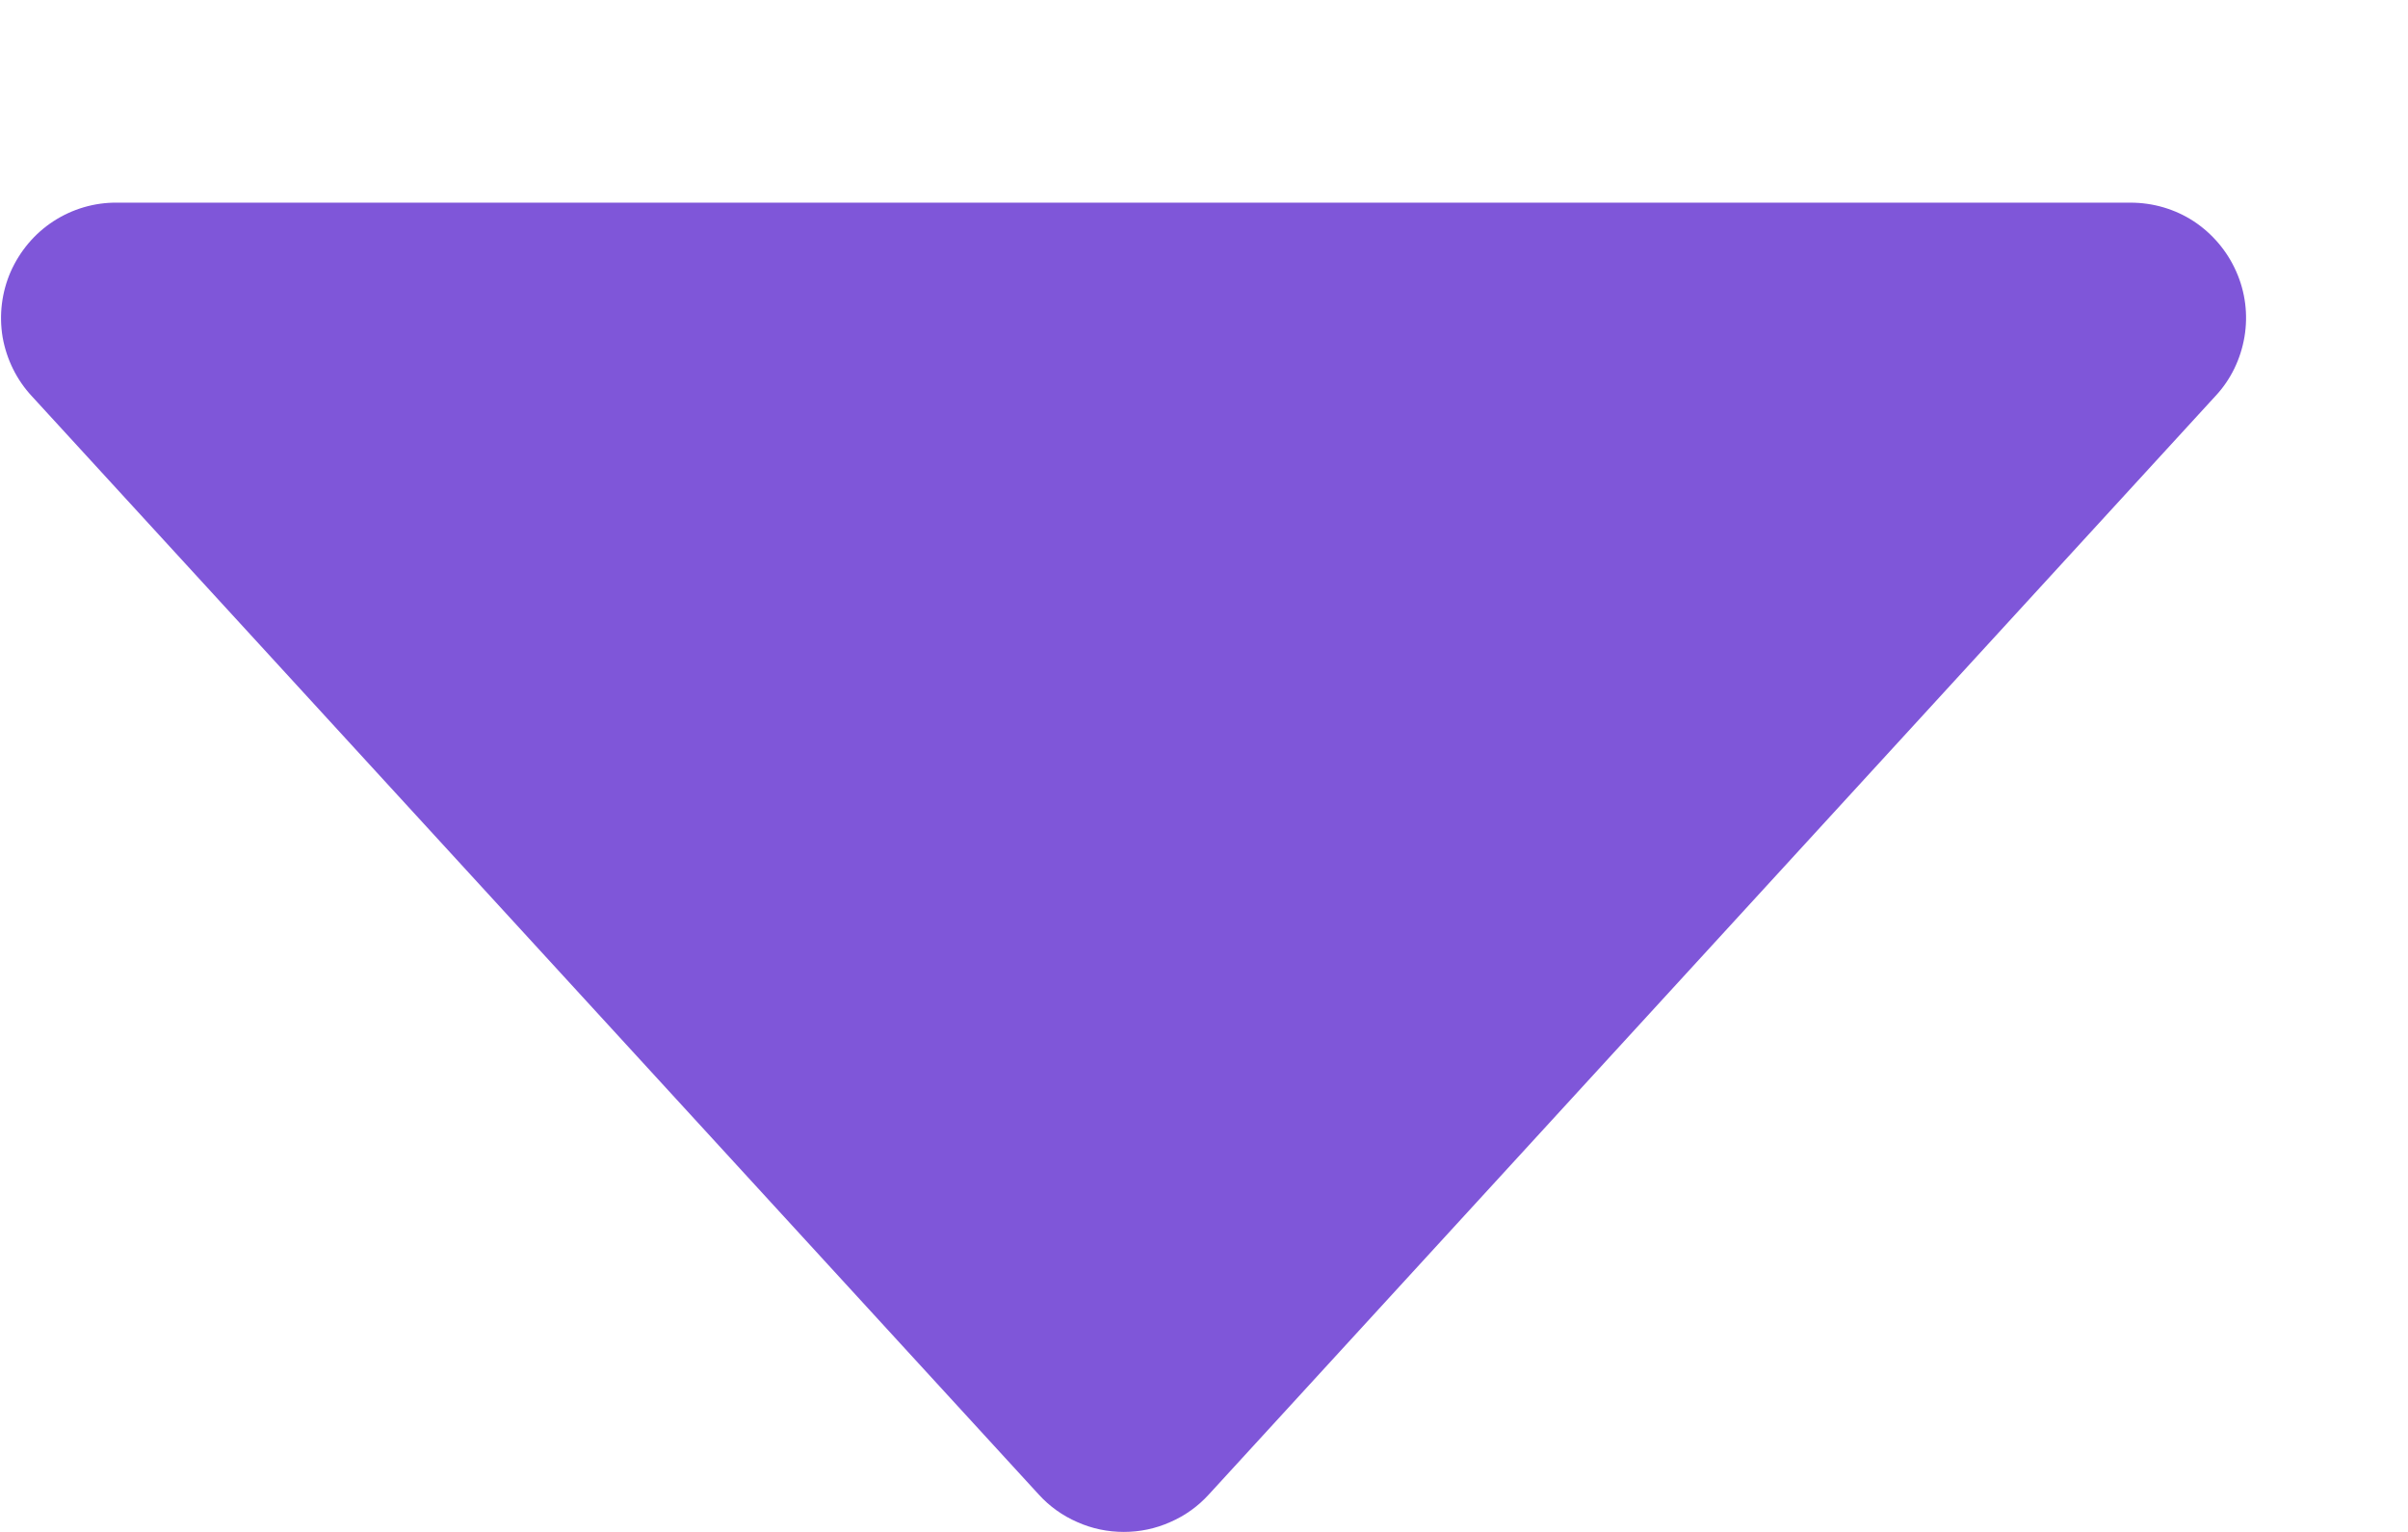
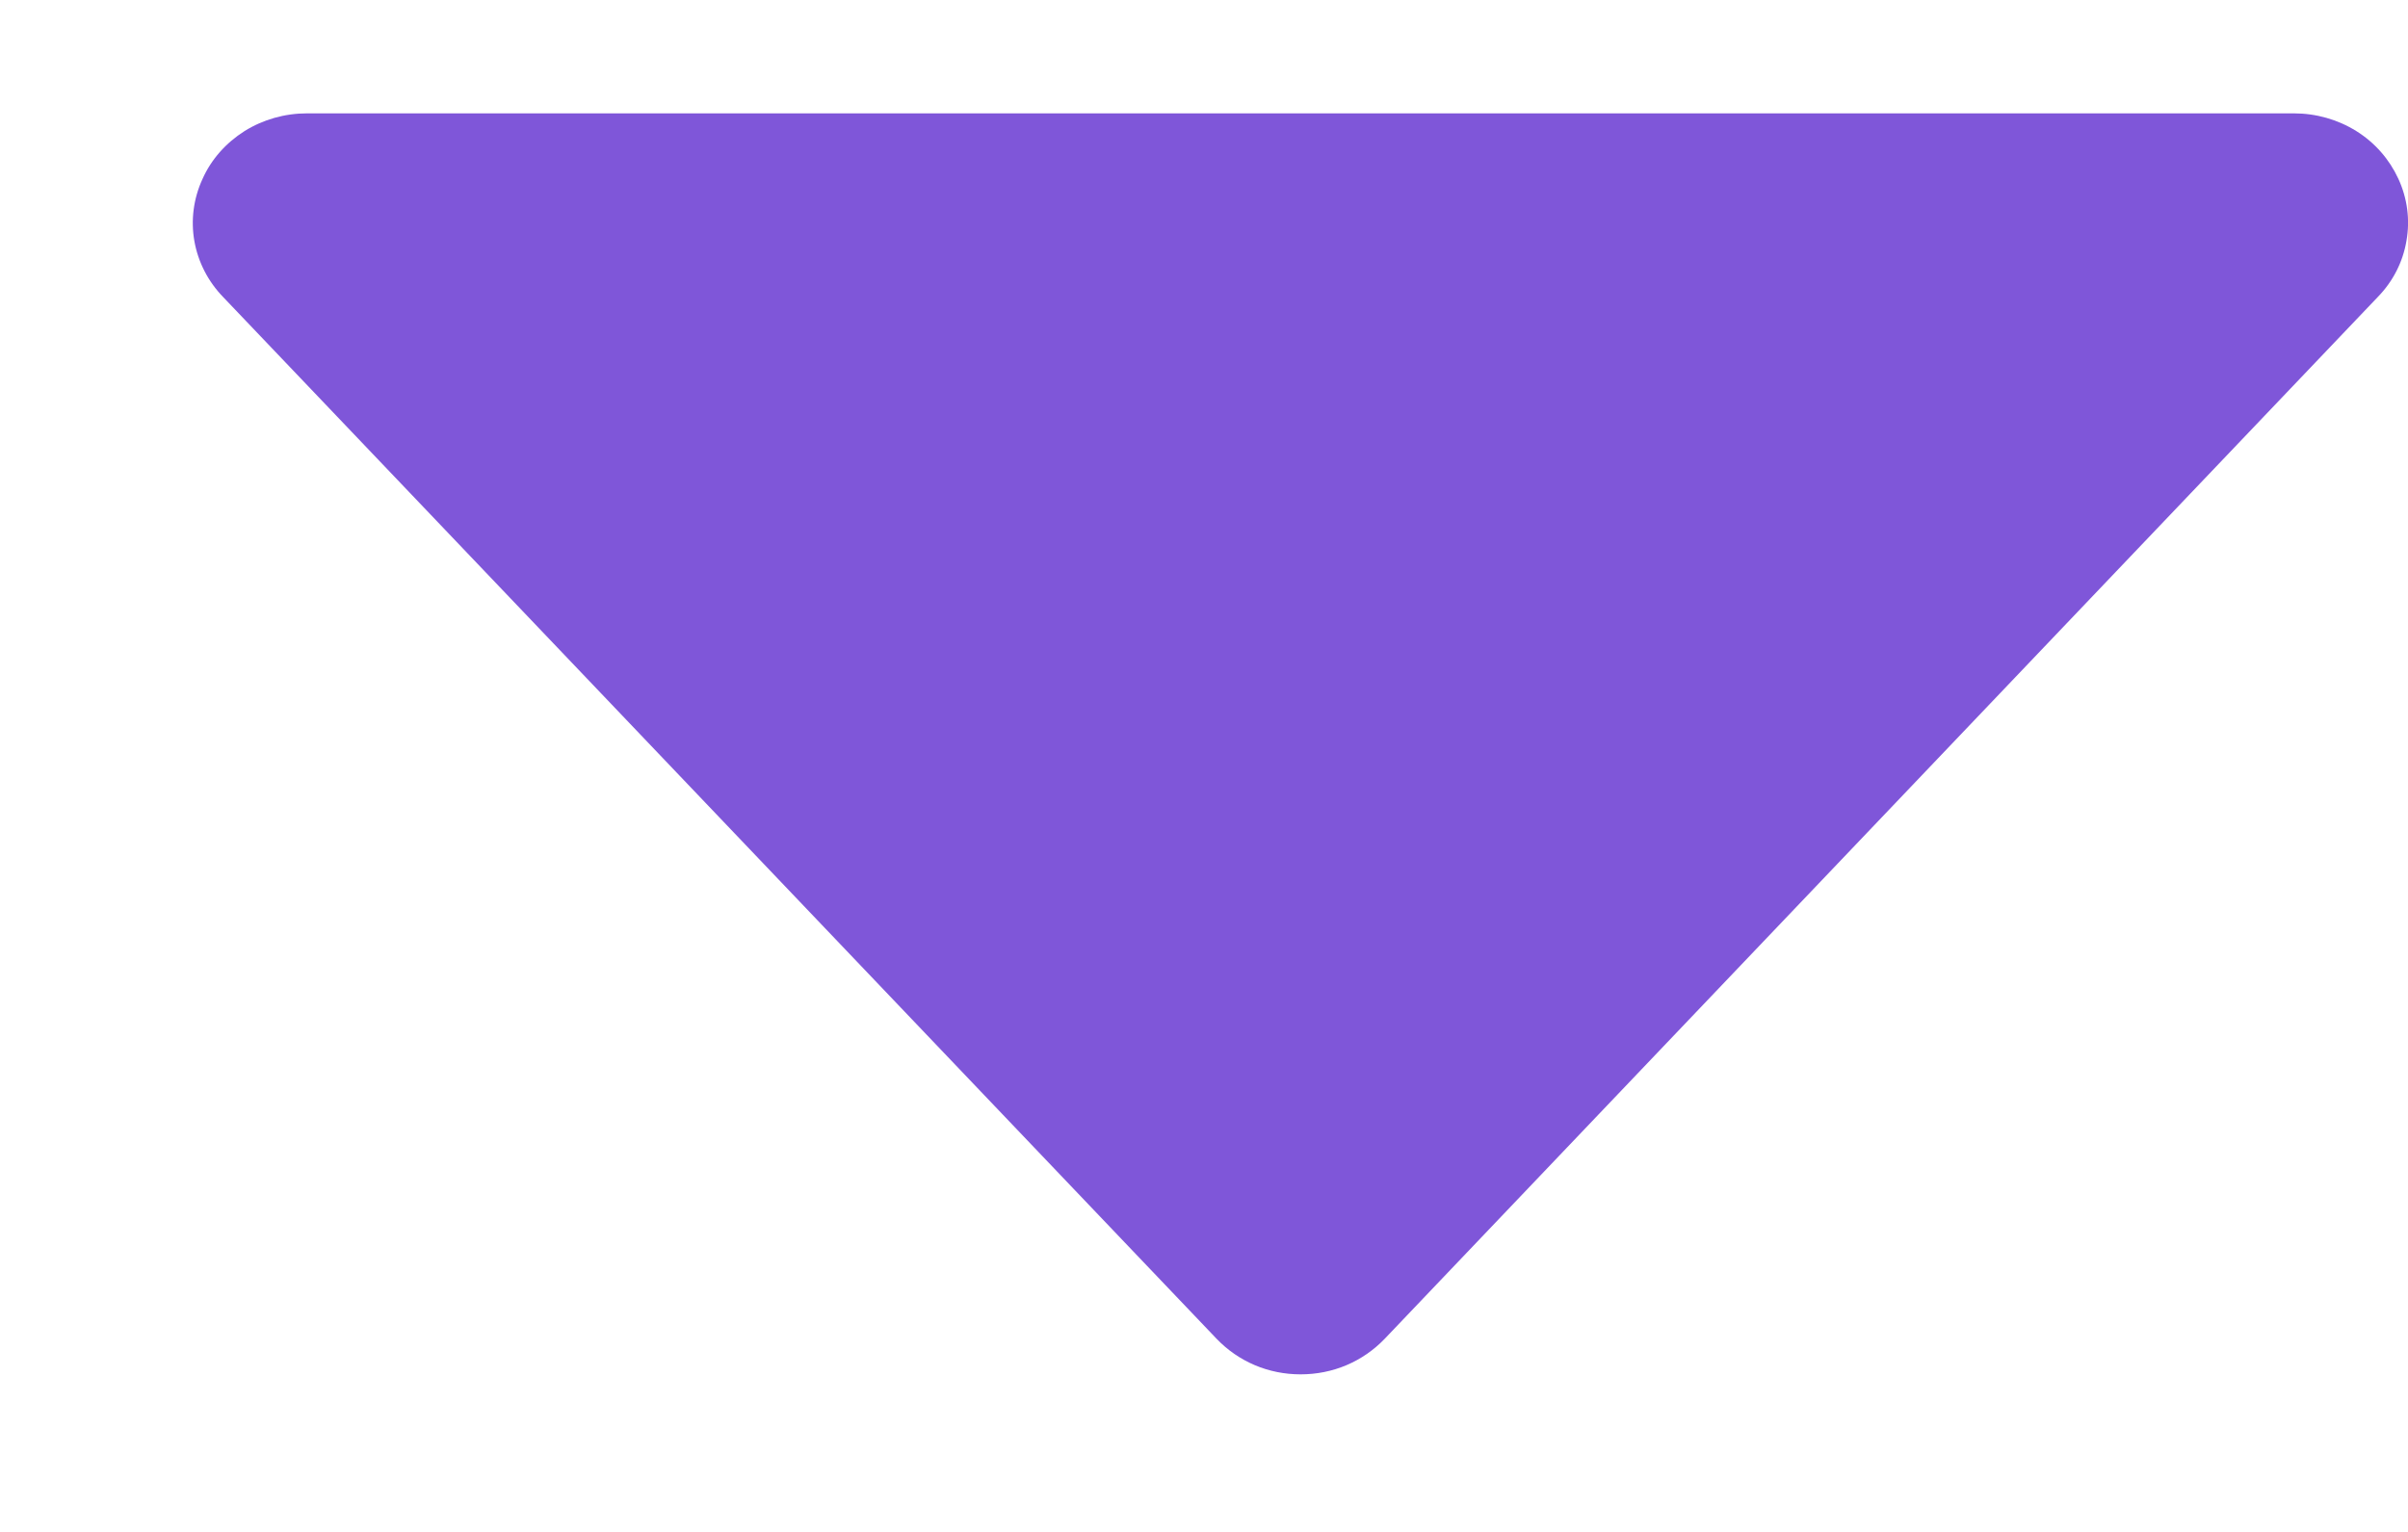
<svg xmlns="http://www.w3.org/2000/svg" width="11" height="7" viewBox="0 0 11 7" fill="none">
-   <path d="M5.522 6.829C5.473 6.883 5.413 6.926 5.346 6.955C5.279 6.985 5.207 7 5.134 7C5.06 7 4.988 6.985 4.921 6.955C4.854 6.926 4.794 6.883 4.745 6.829L0.146 1.811C0.076 1.736 0.03 1.642 0.012 1.541C-0.005 1.439 0.008 1.335 0.049 1.241C0.091 1.147 0.158 1.067 0.244 1.011C0.33 0.955 0.431 0.925 0.534 0.926L9.732 0.926C9.835 0.926 9.935 0.955 10.021 1.011C10.106 1.067 10.174 1.147 10.215 1.24C10.257 1.334 10.27 1.438 10.253 1.539C10.236 1.64 10.191 1.734 10.121 1.809L5.522 6.829Z" fill="#7F56D9" />
+   <path d="M6.325 6.118C6.276 6.169 6.217 6.21 6.151 6.238C6.085 6.266 6.014 6.28 5.941 6.28C5.869 6.28 5.798 6.266 5.732 6.238C5.666 6.21 5.607 6.169 5.558 6.118L1.02 1.358C0.951 1.287 0.905 1.198 0.888 1.102C0.871 1.006 0.884 0.907 0.925 0.818C0.965 0.728 1.032 0.653 1.117 0.599C1.202 0.546 1.301 0.518 1.402 0.518L10.479 0.518C10.58 0.518 10.679 0.546 10.764 0.599C10.849 0.652 10.915 0.728 10.956 0.817C10.997 0.906 11.01 1.004 10.993 1.1C10.977 1.196 10.932 1.285 10.863 1.356L6.325 6.118Z" fill="#7F56D9" />
</svg>
